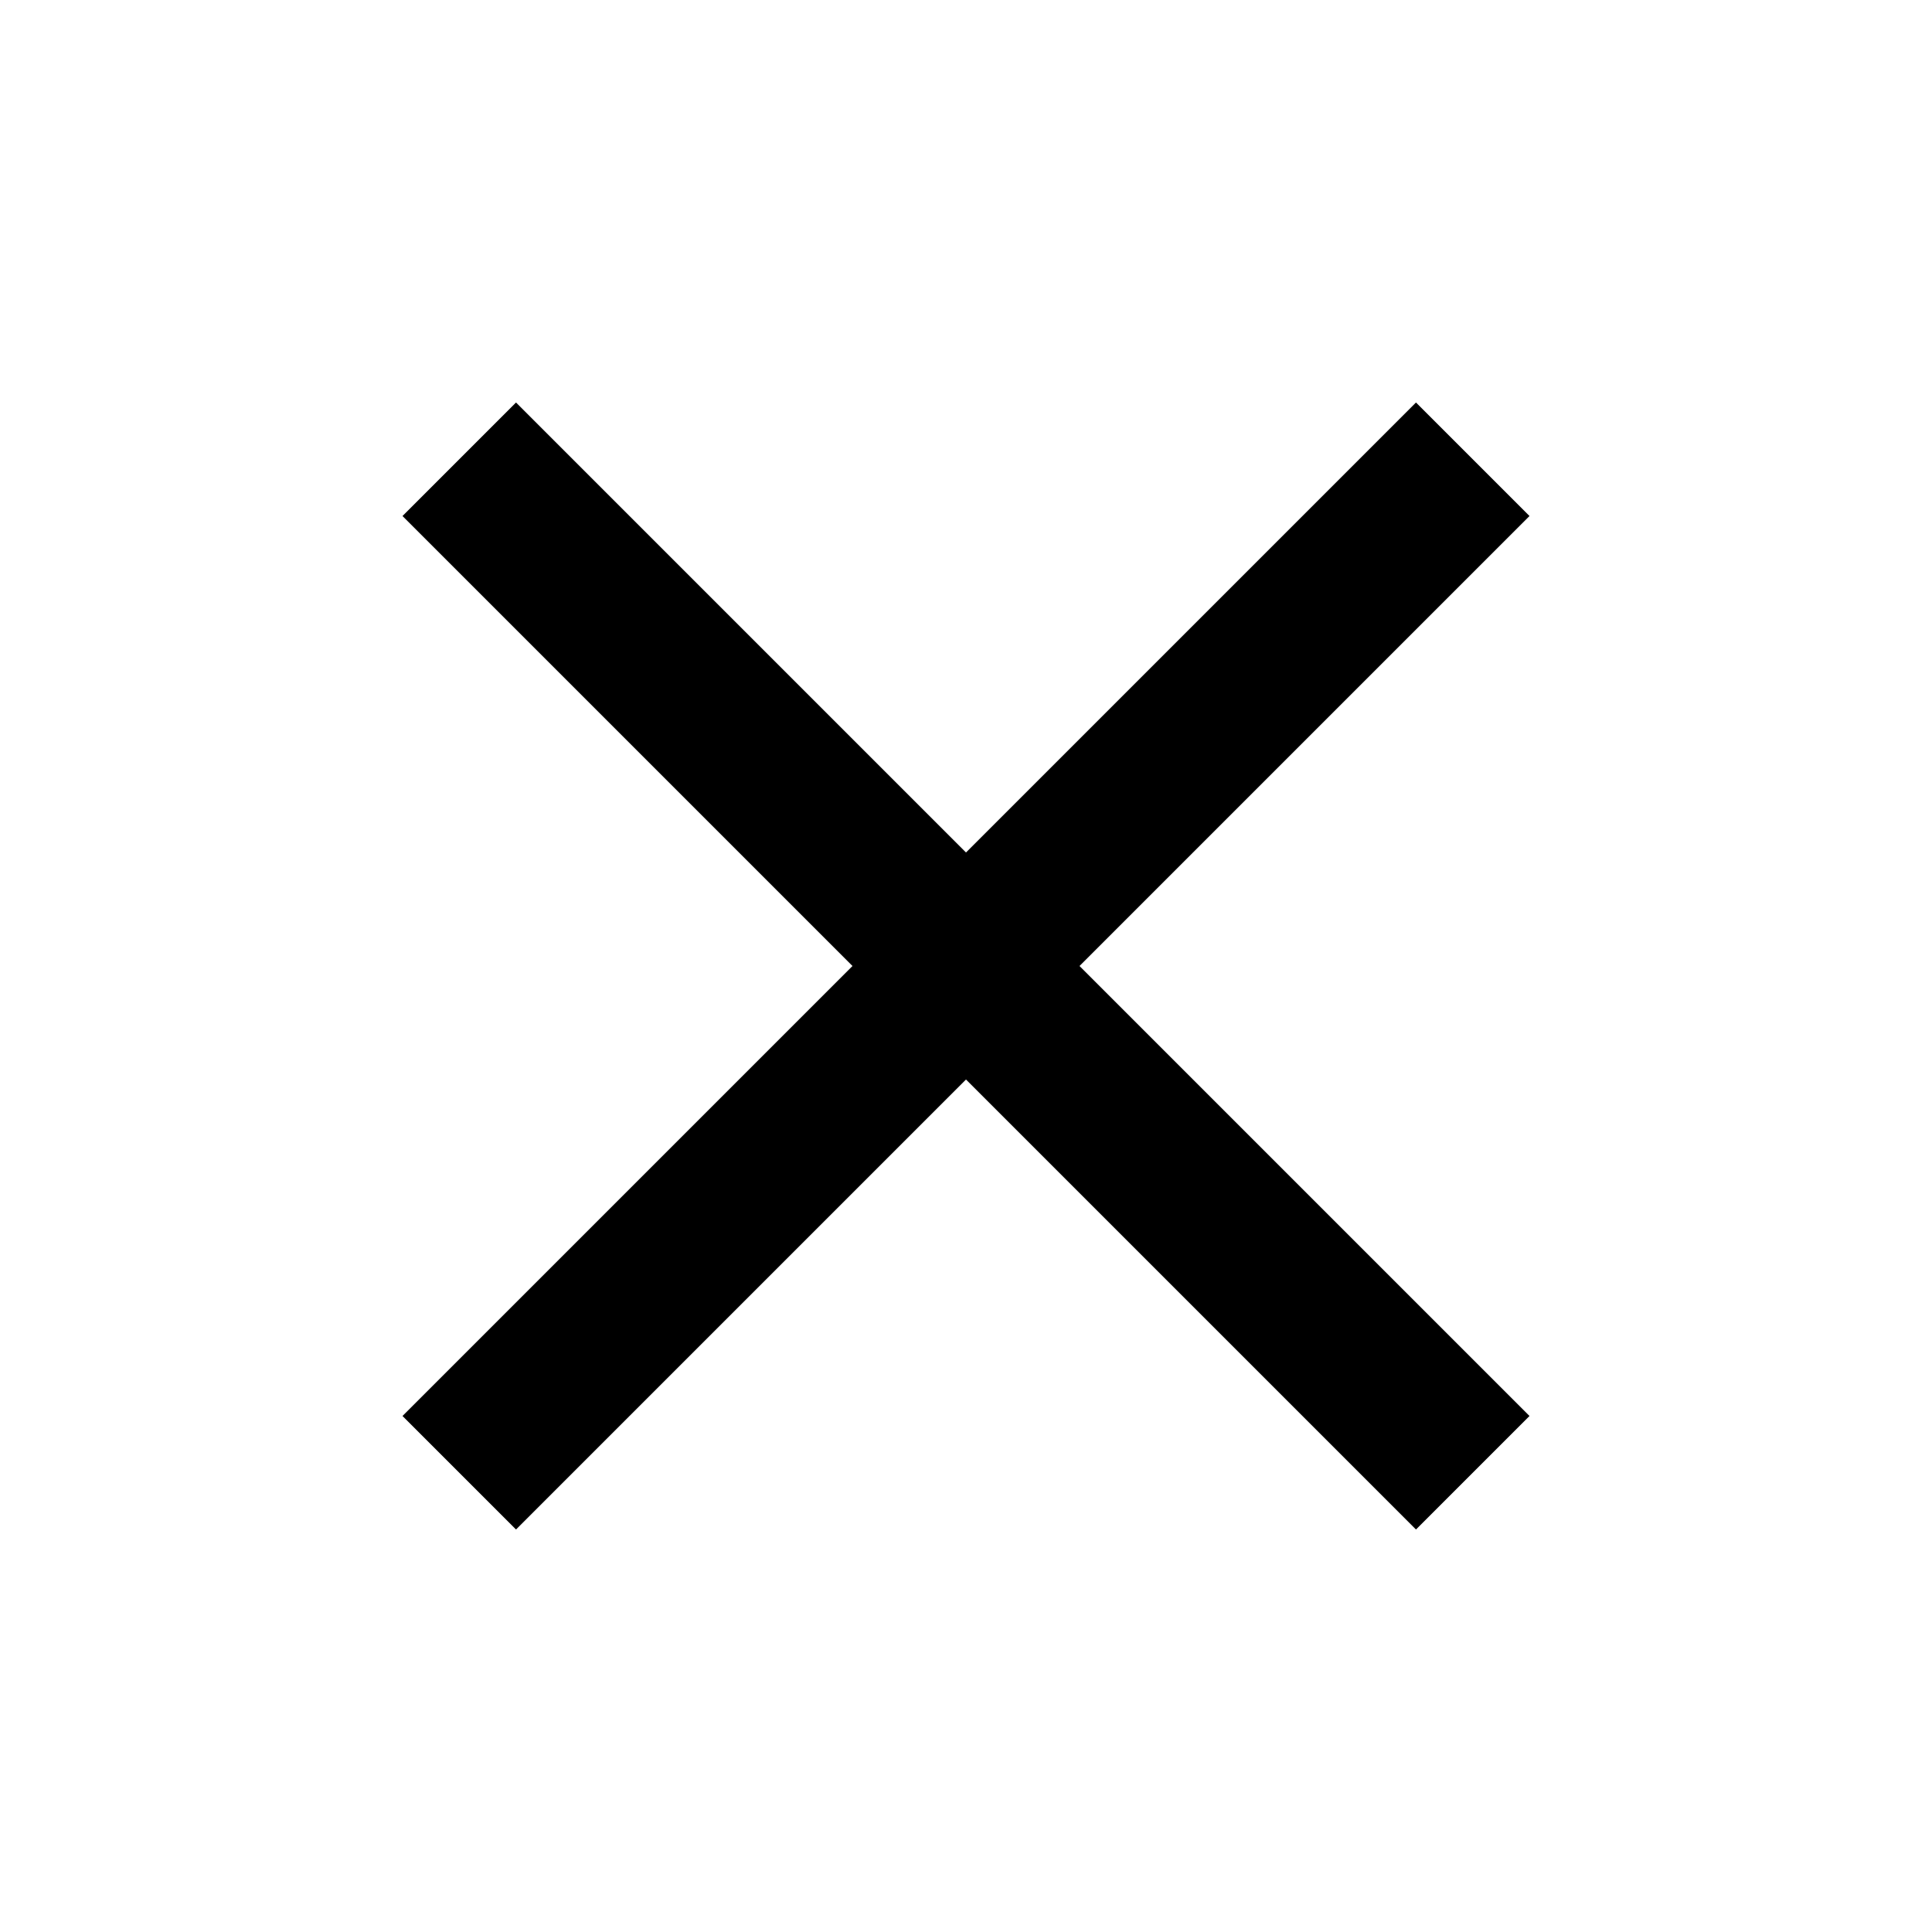
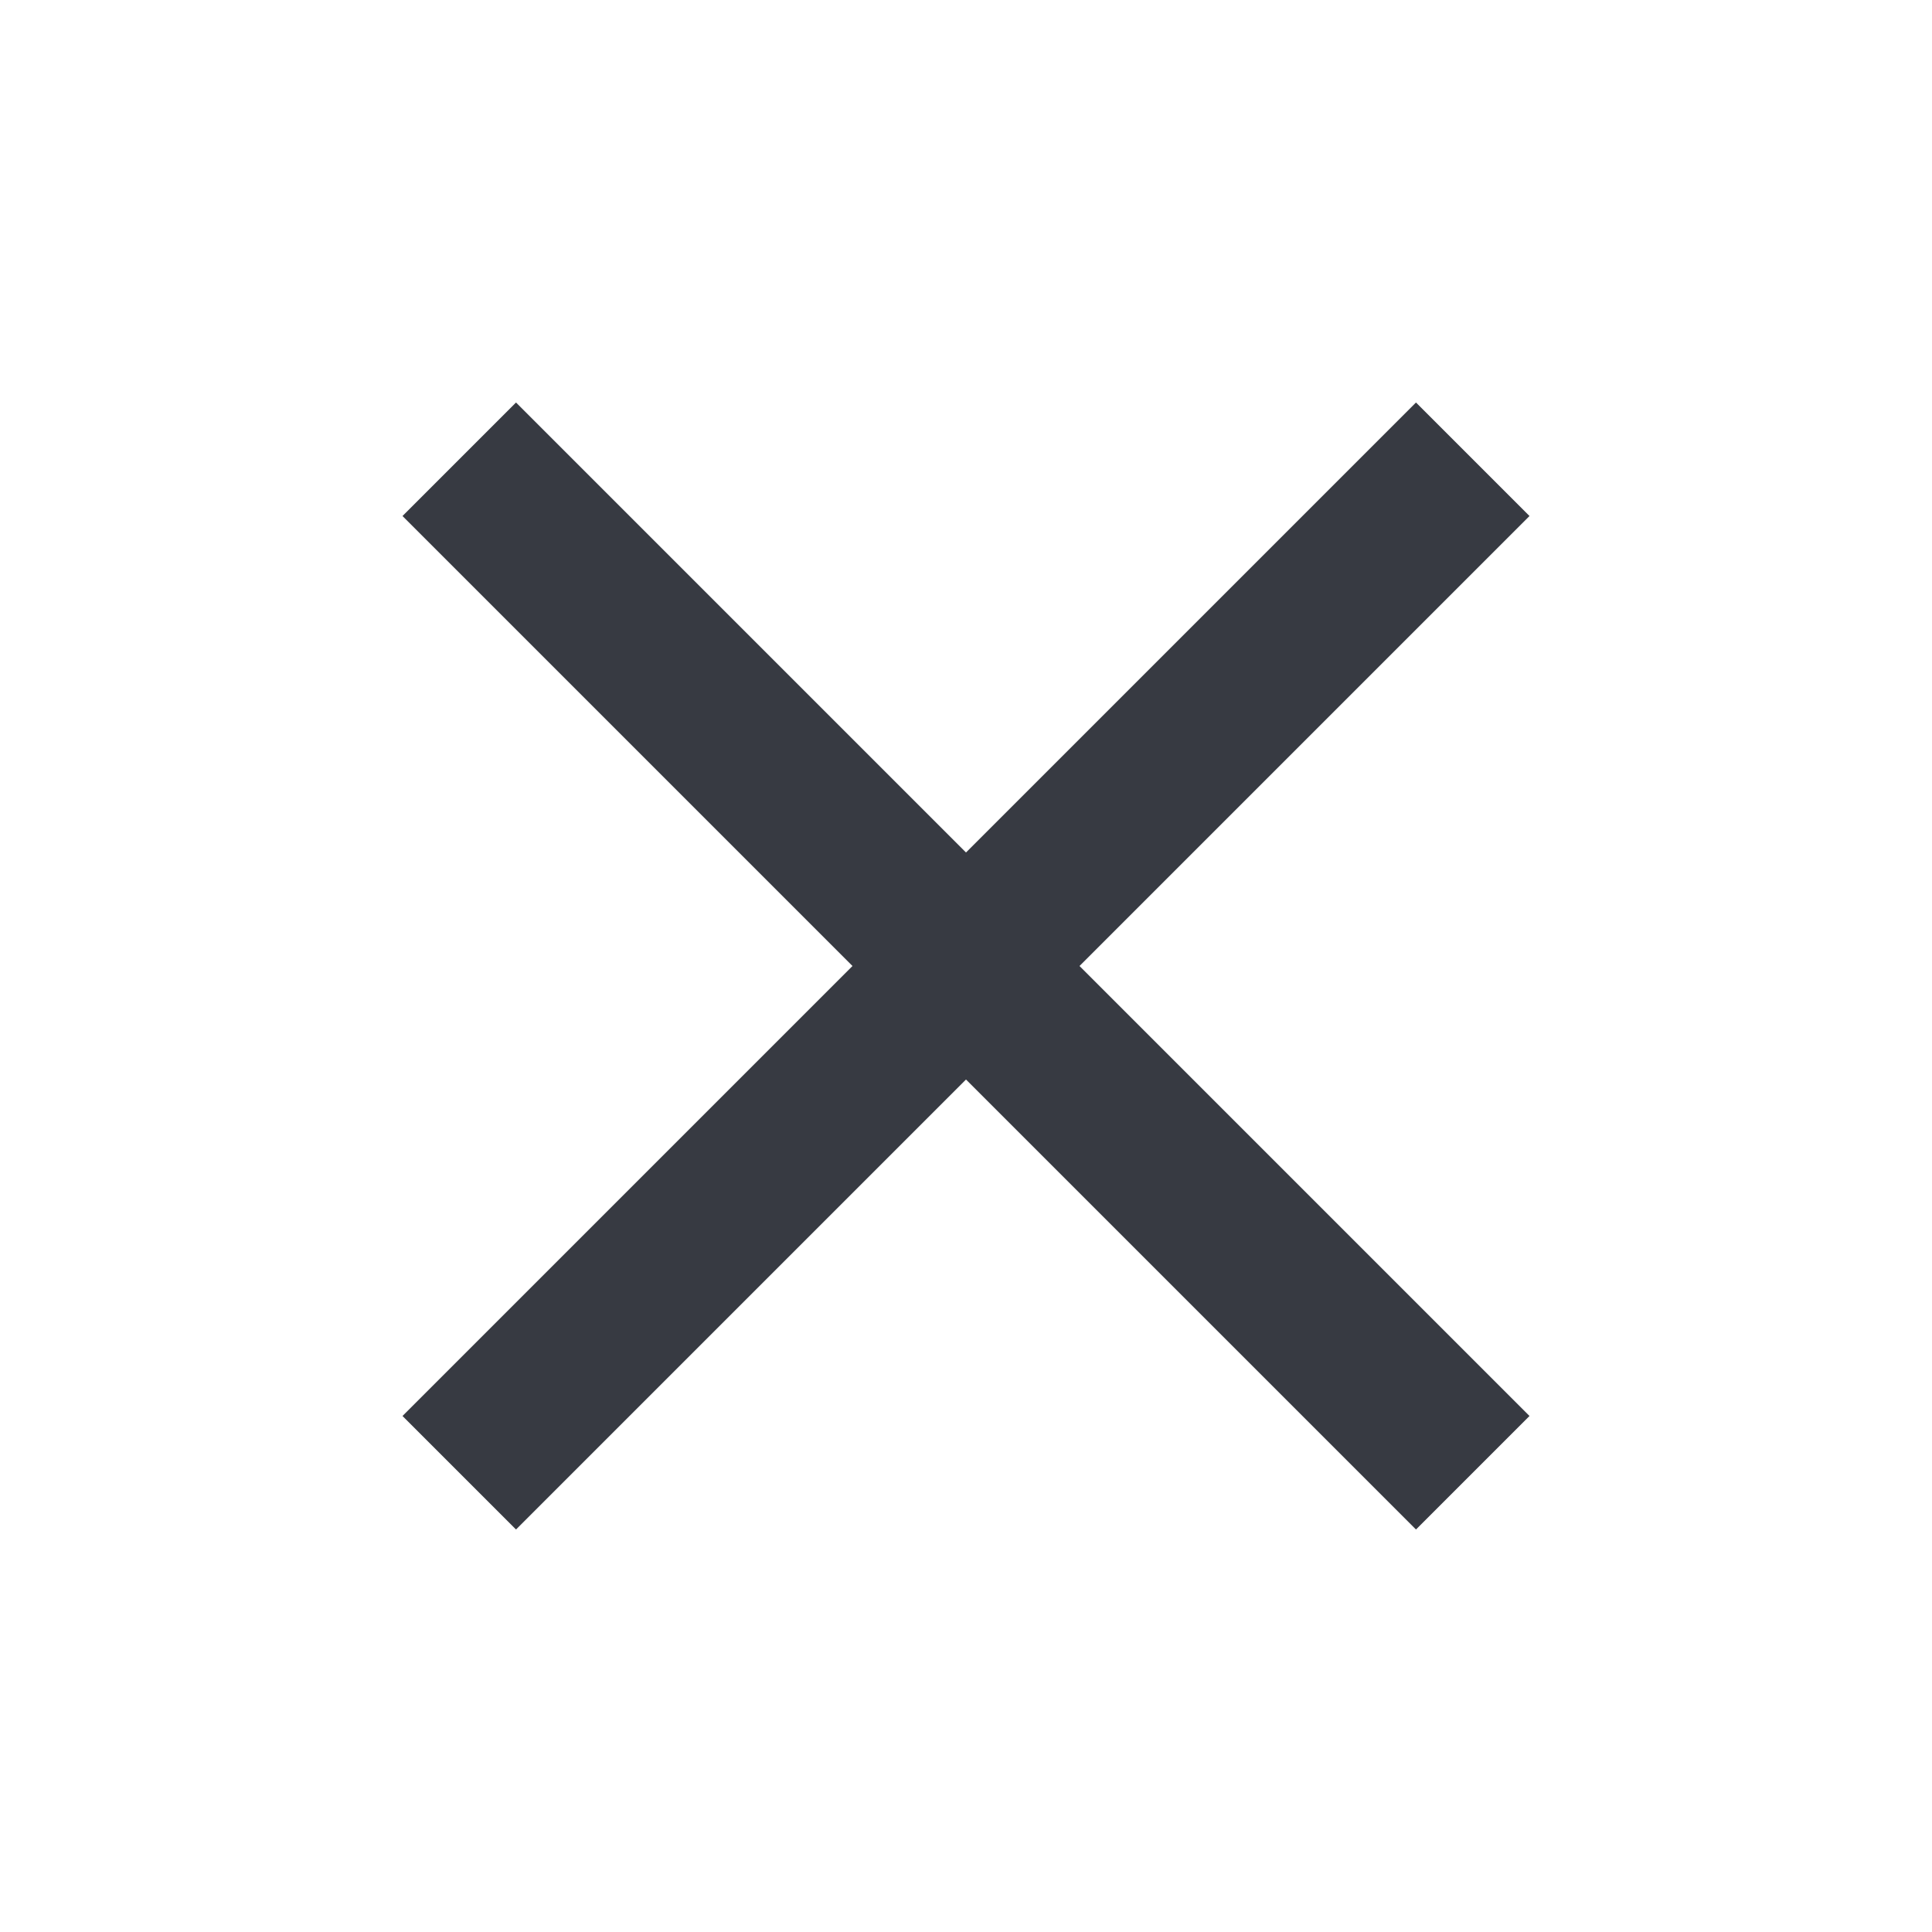
- <svg xmlns="http://www.w3.org/2000/svg" width="24" height="24">
-   <path d="M19 6.41L17.59 5 12 10.59 6.41 5 5 6.41 10.59 12 5 17.59 6.41 19 12 13.41 17.59 19 19 17.59 13.41 12z" fill="currentColor" />
+ <svg xmlns="http://www.w3.org/2000/svg" width="24" height="24" viewport="0 0 24 24">
+   <path d="M19 6.41L17.59 5 12 10.59 6.41 5 5 6.41 10.59 12 5 17.59 6.41 19 12 13.41 17.59 19 19 17.59 13.41 12z" fill="#373a42" />
</svg>
